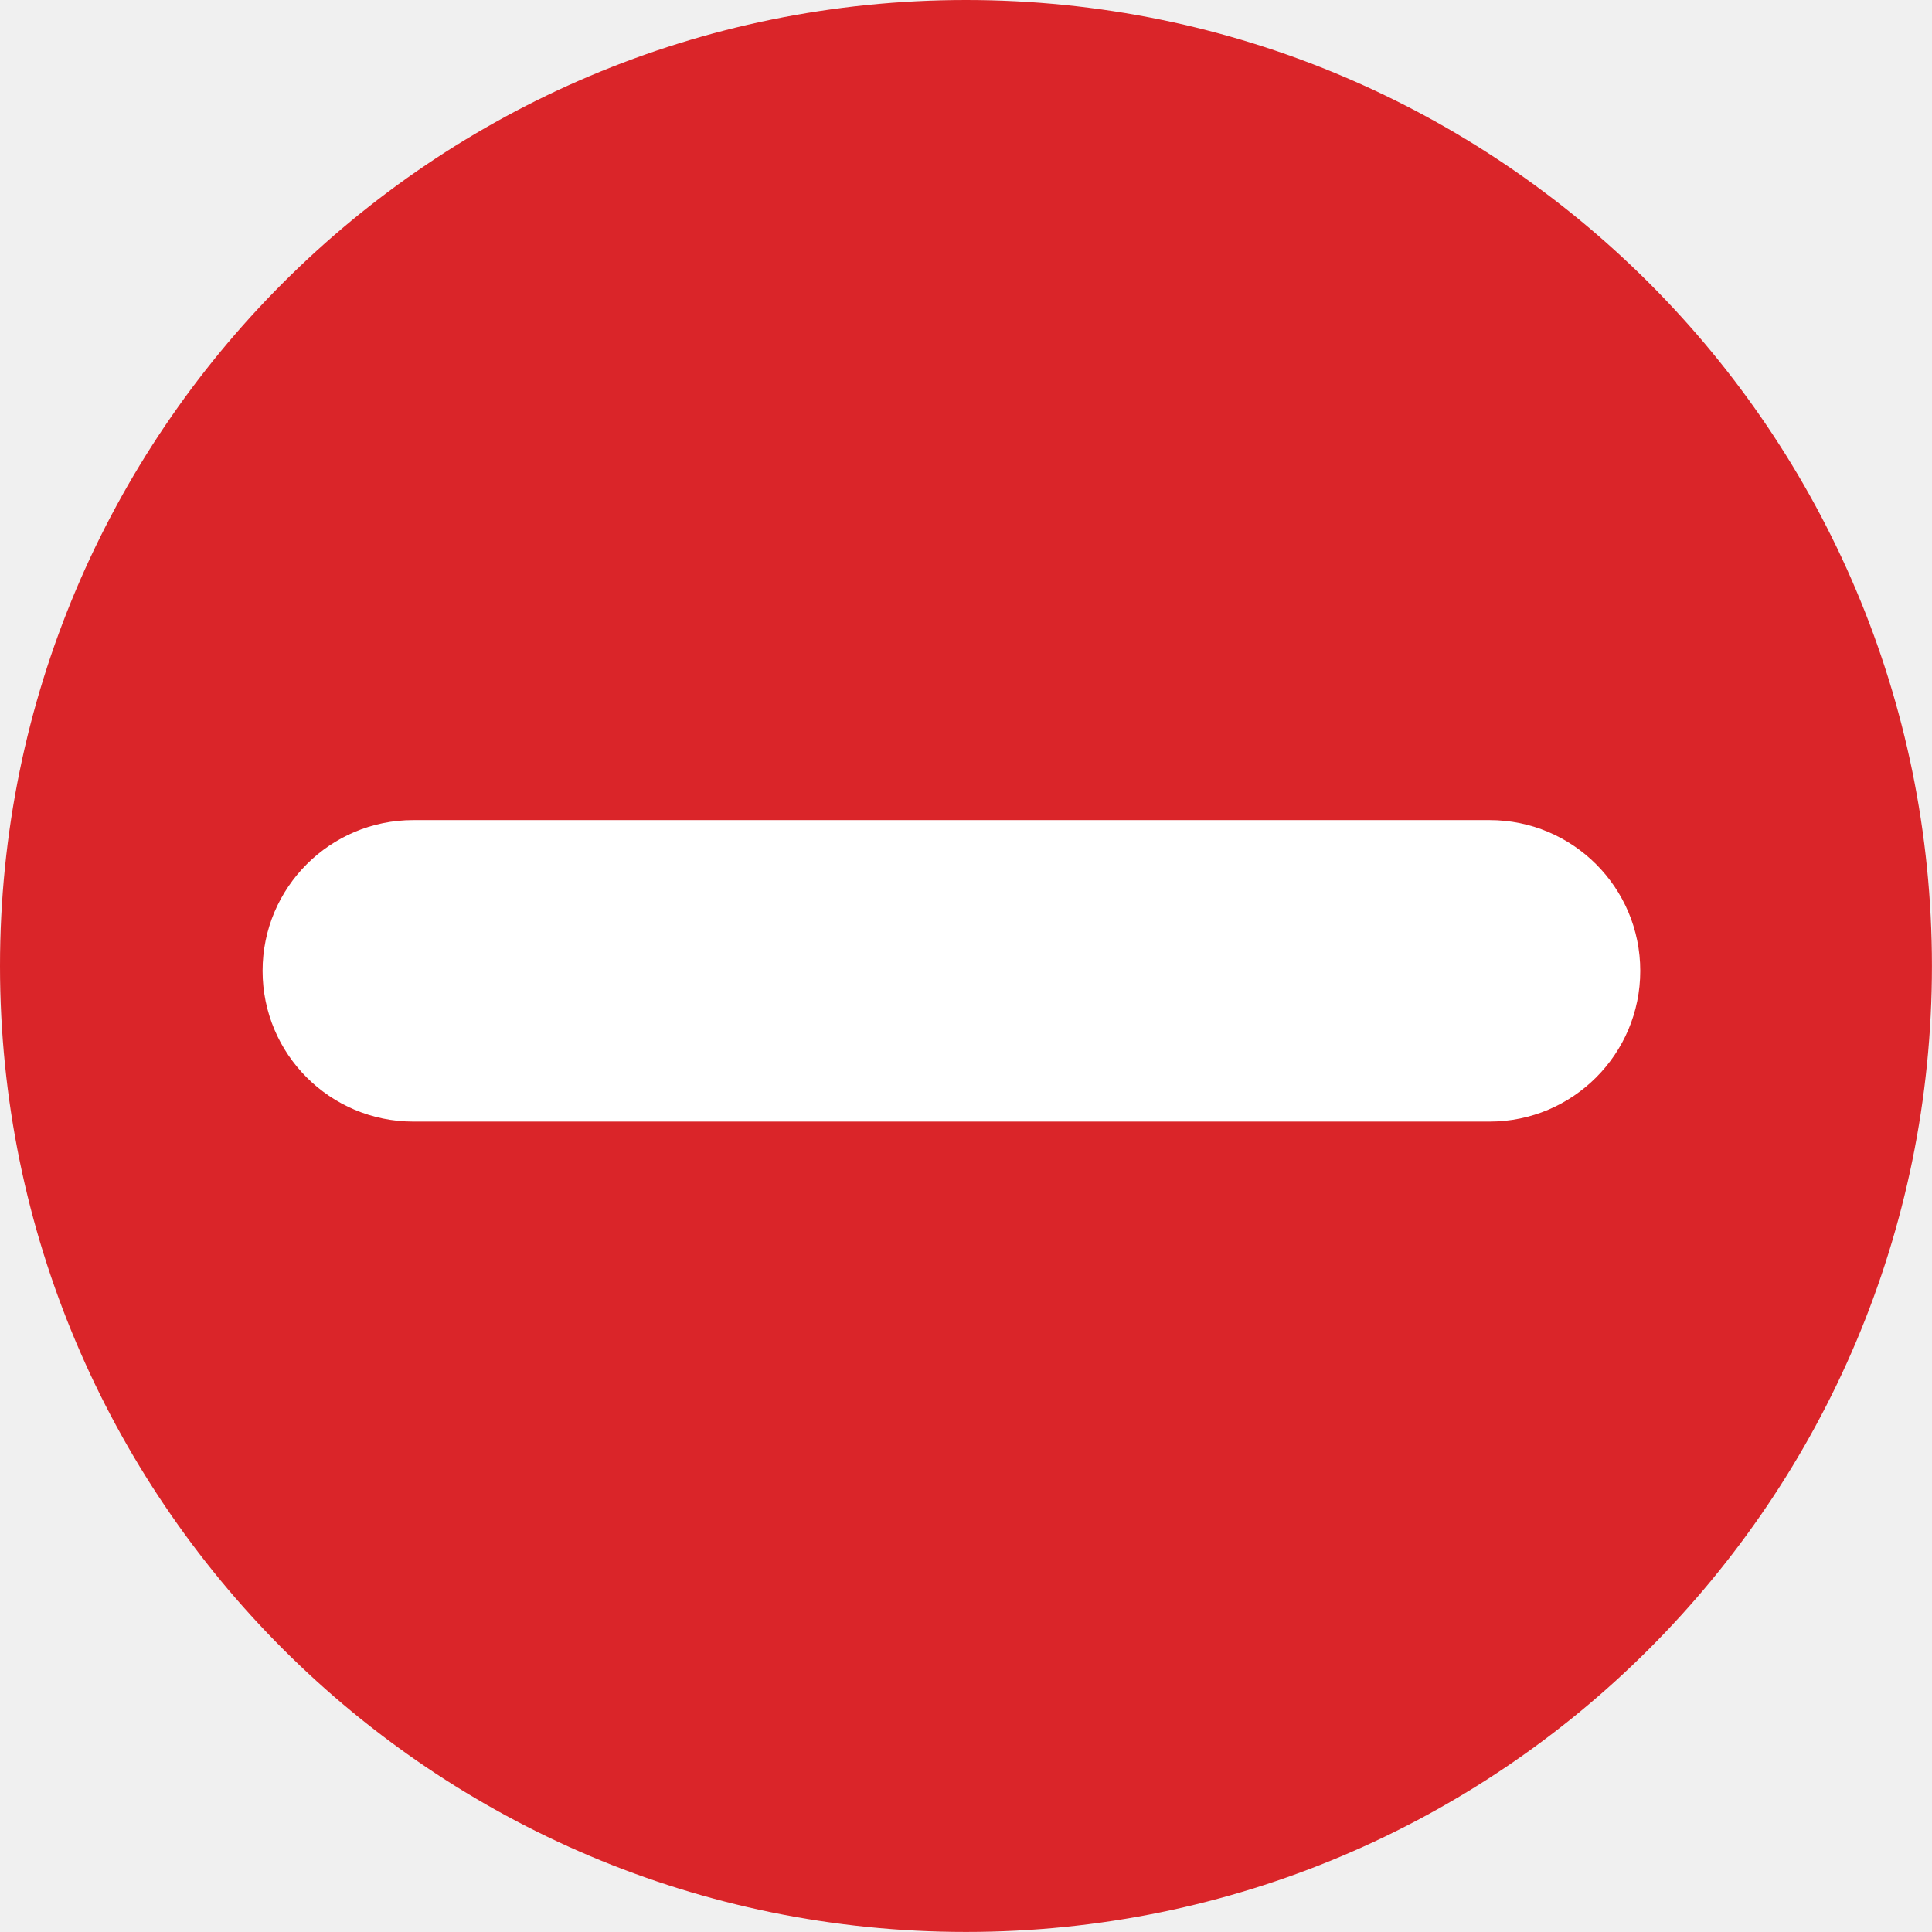
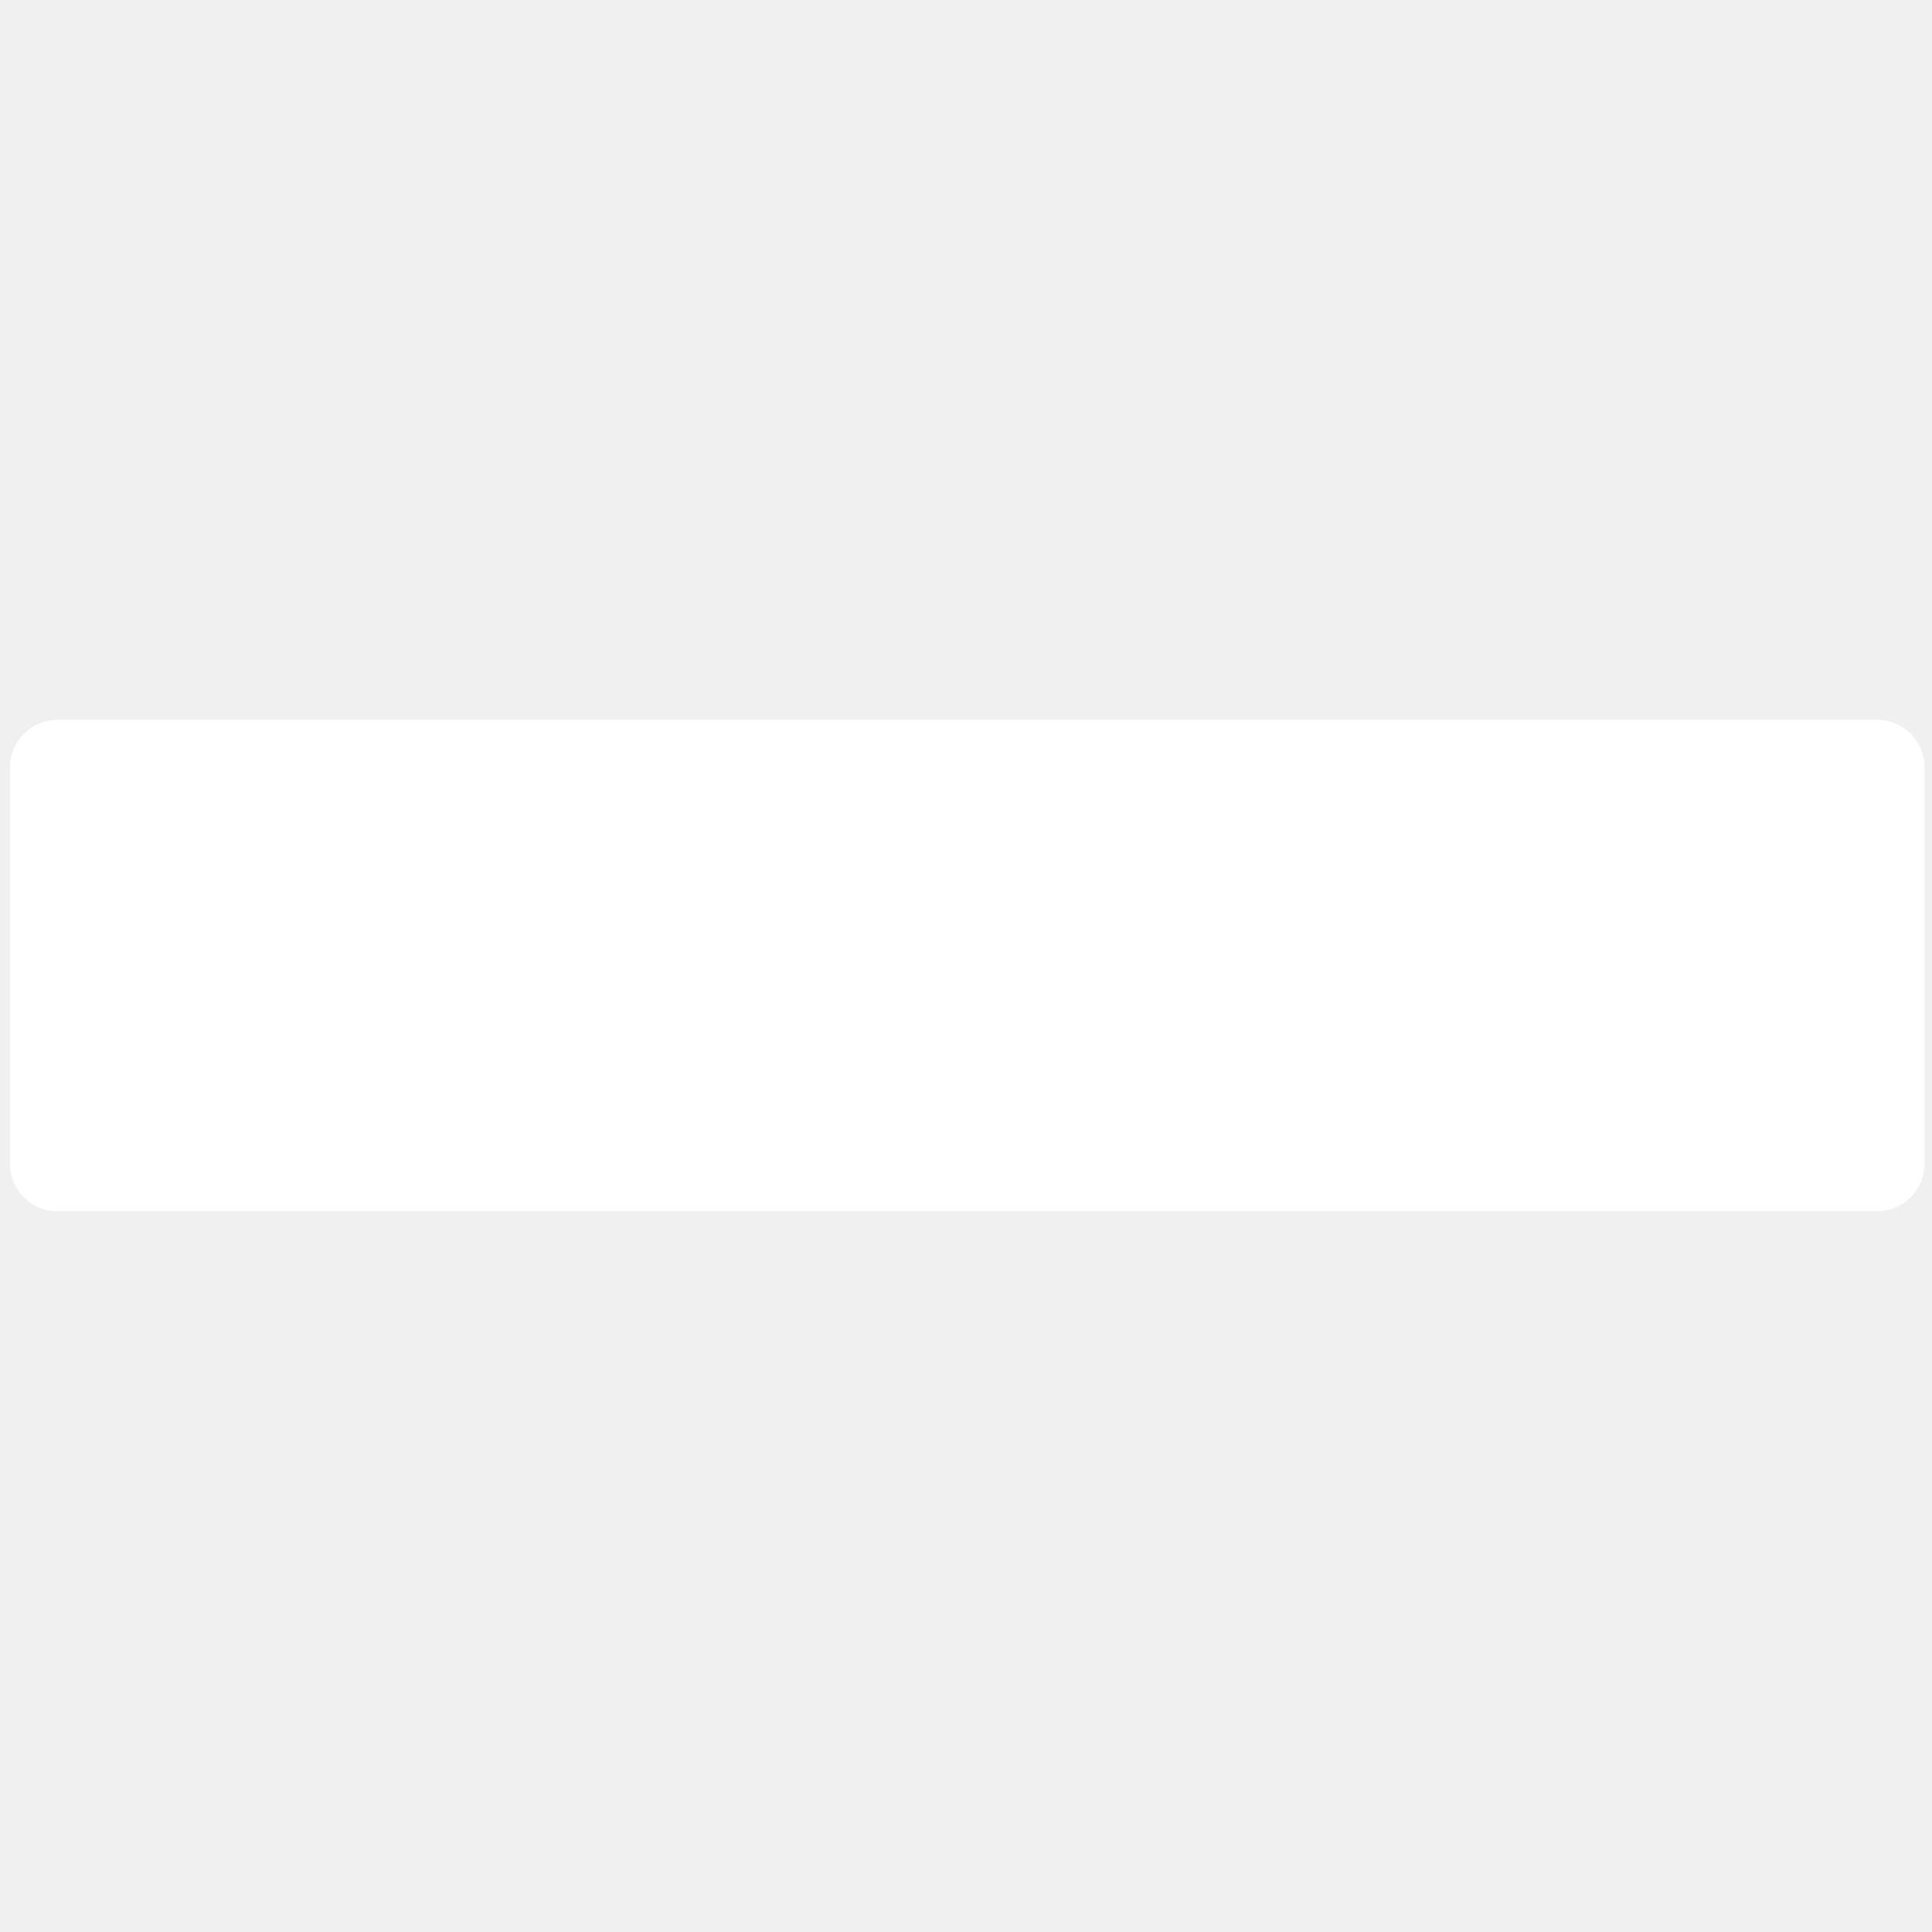
<svg xmlns="http://www.w3.org/2000/svg" width="128" height="128" version="1.1" viewBox="0 0 33.867 33.867">
-   <circle cx="16.933" cy="16.933" r="16.933" fill="#da2529" />
-   <rect x="4.603" y="14.376" width="24.15" height="5.285" ry="2.642" fill="#fff" />
+   <rect transform="rotate(90)" x="12.618" y="-33.736" width="8.615" height="33.561" ry=".833" fill="#fff" stroke-width="1.604" />
</svg>
